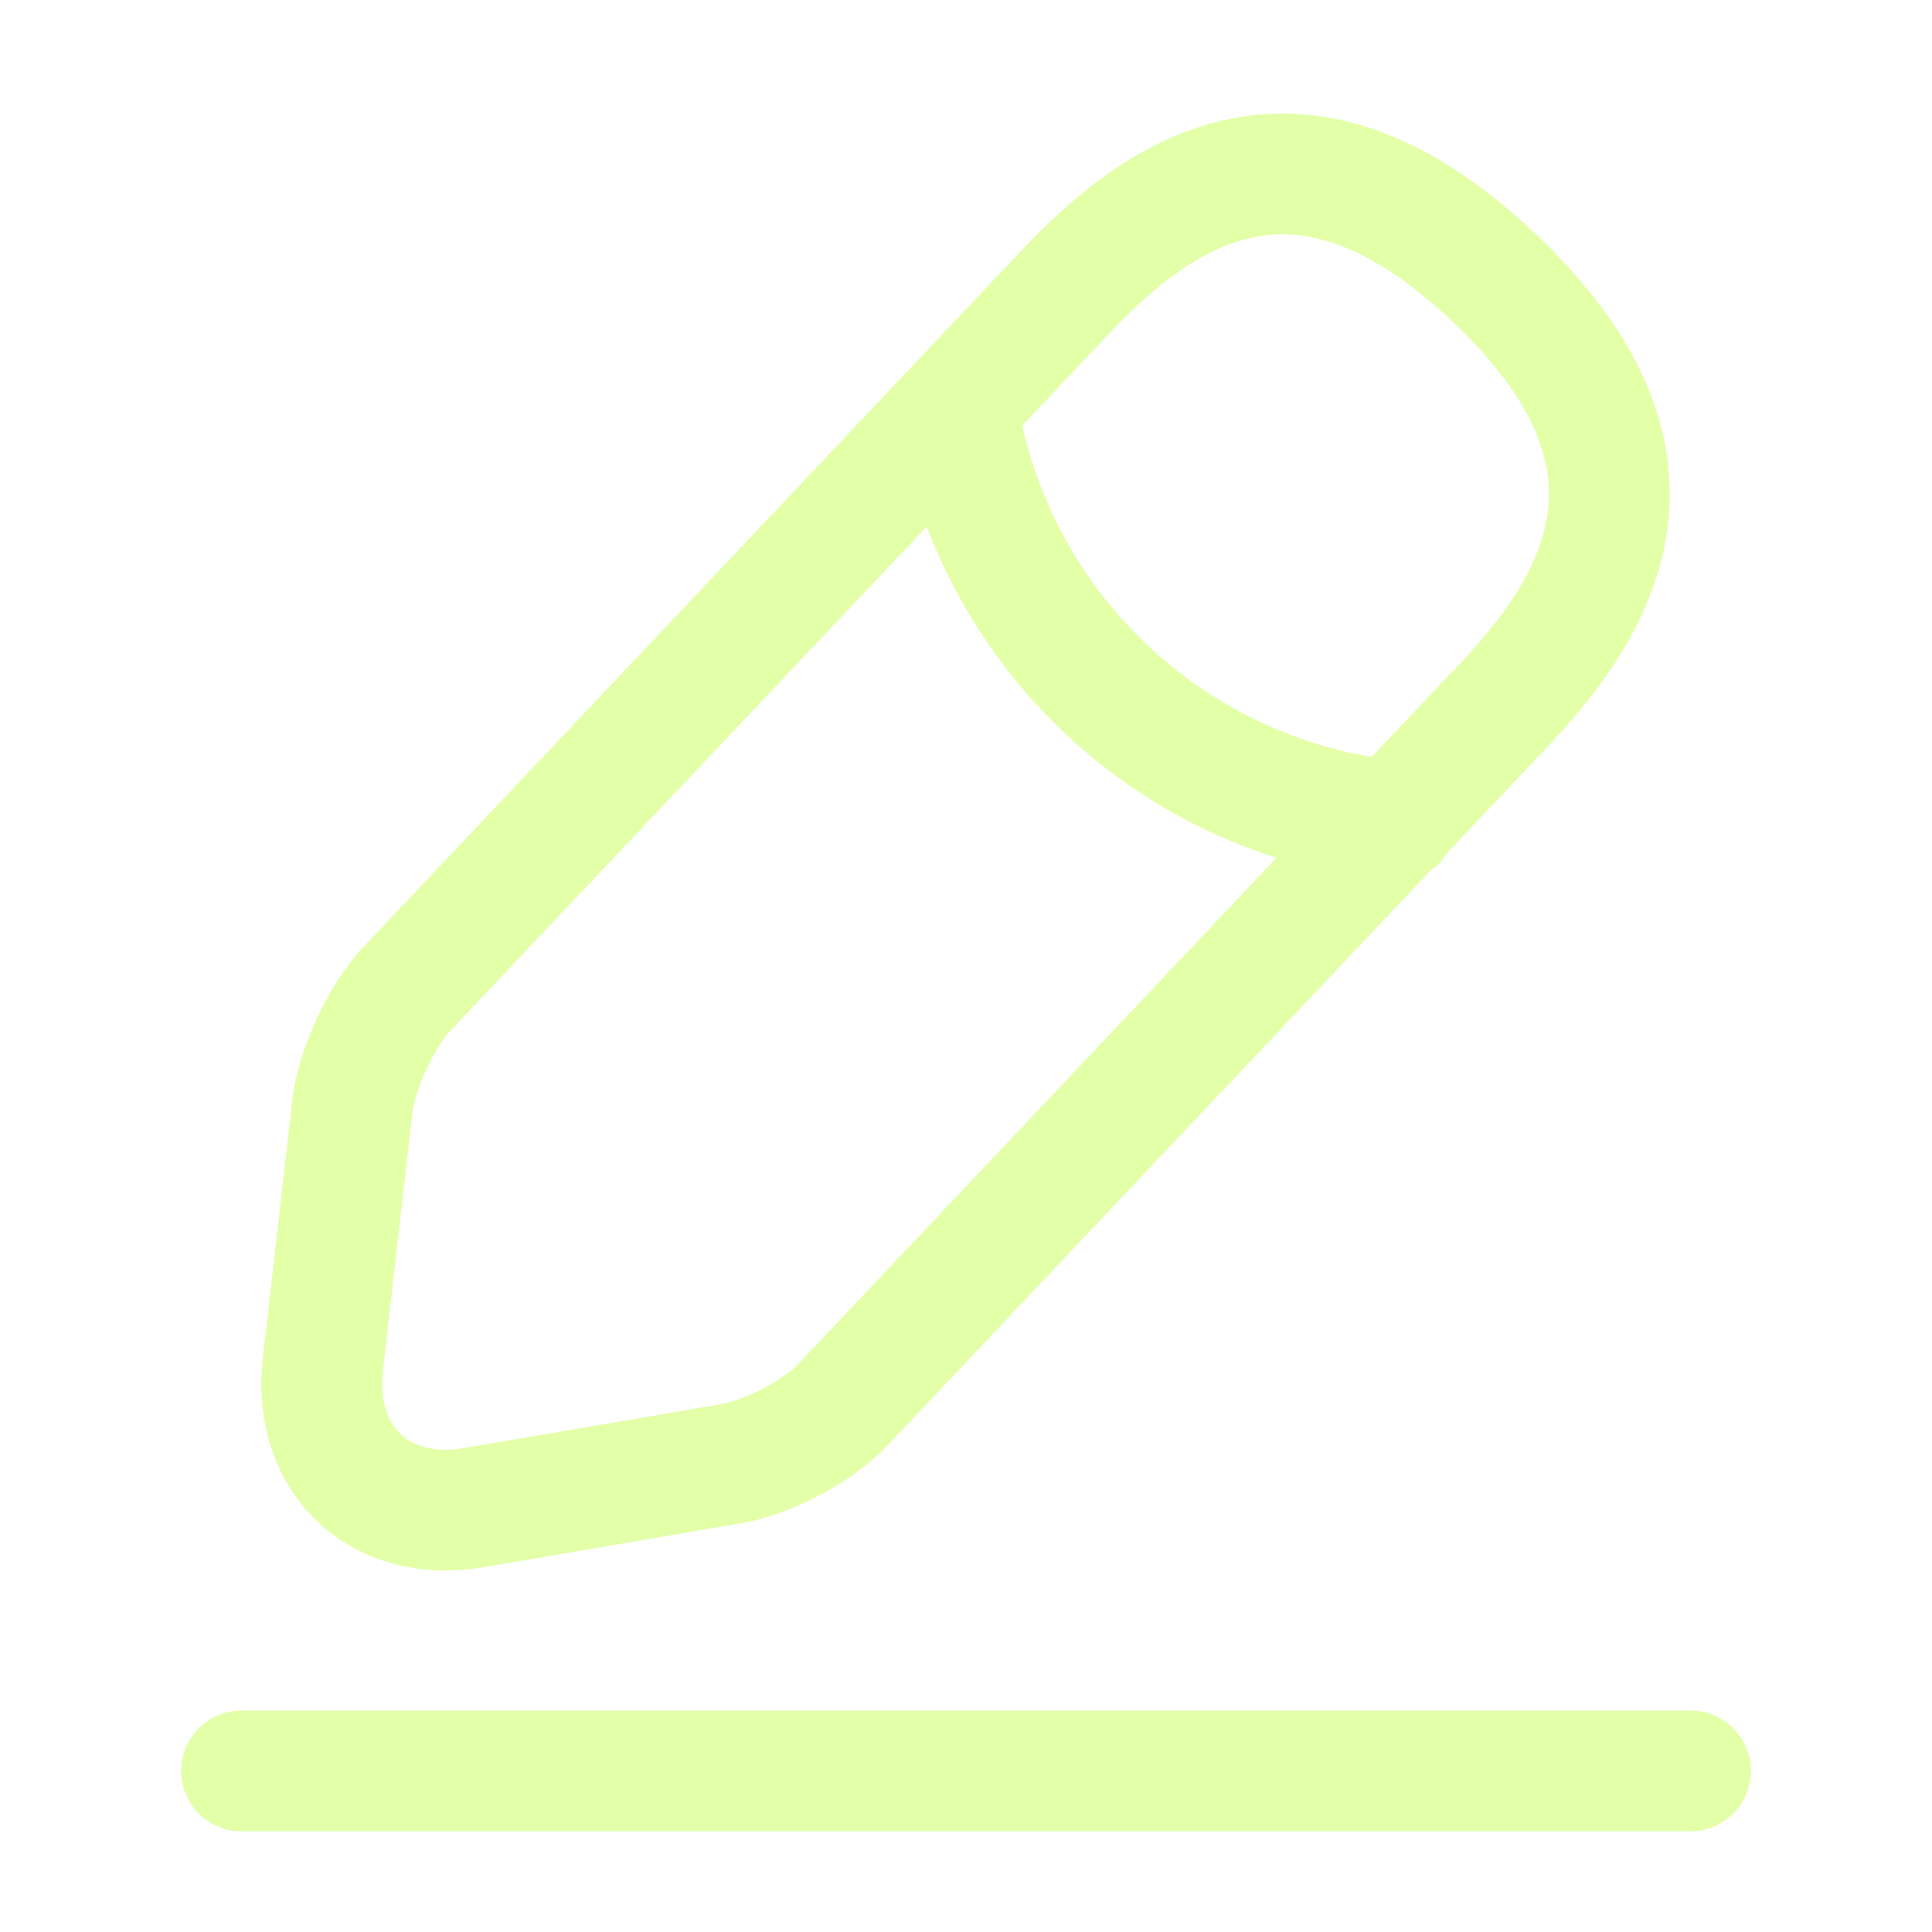
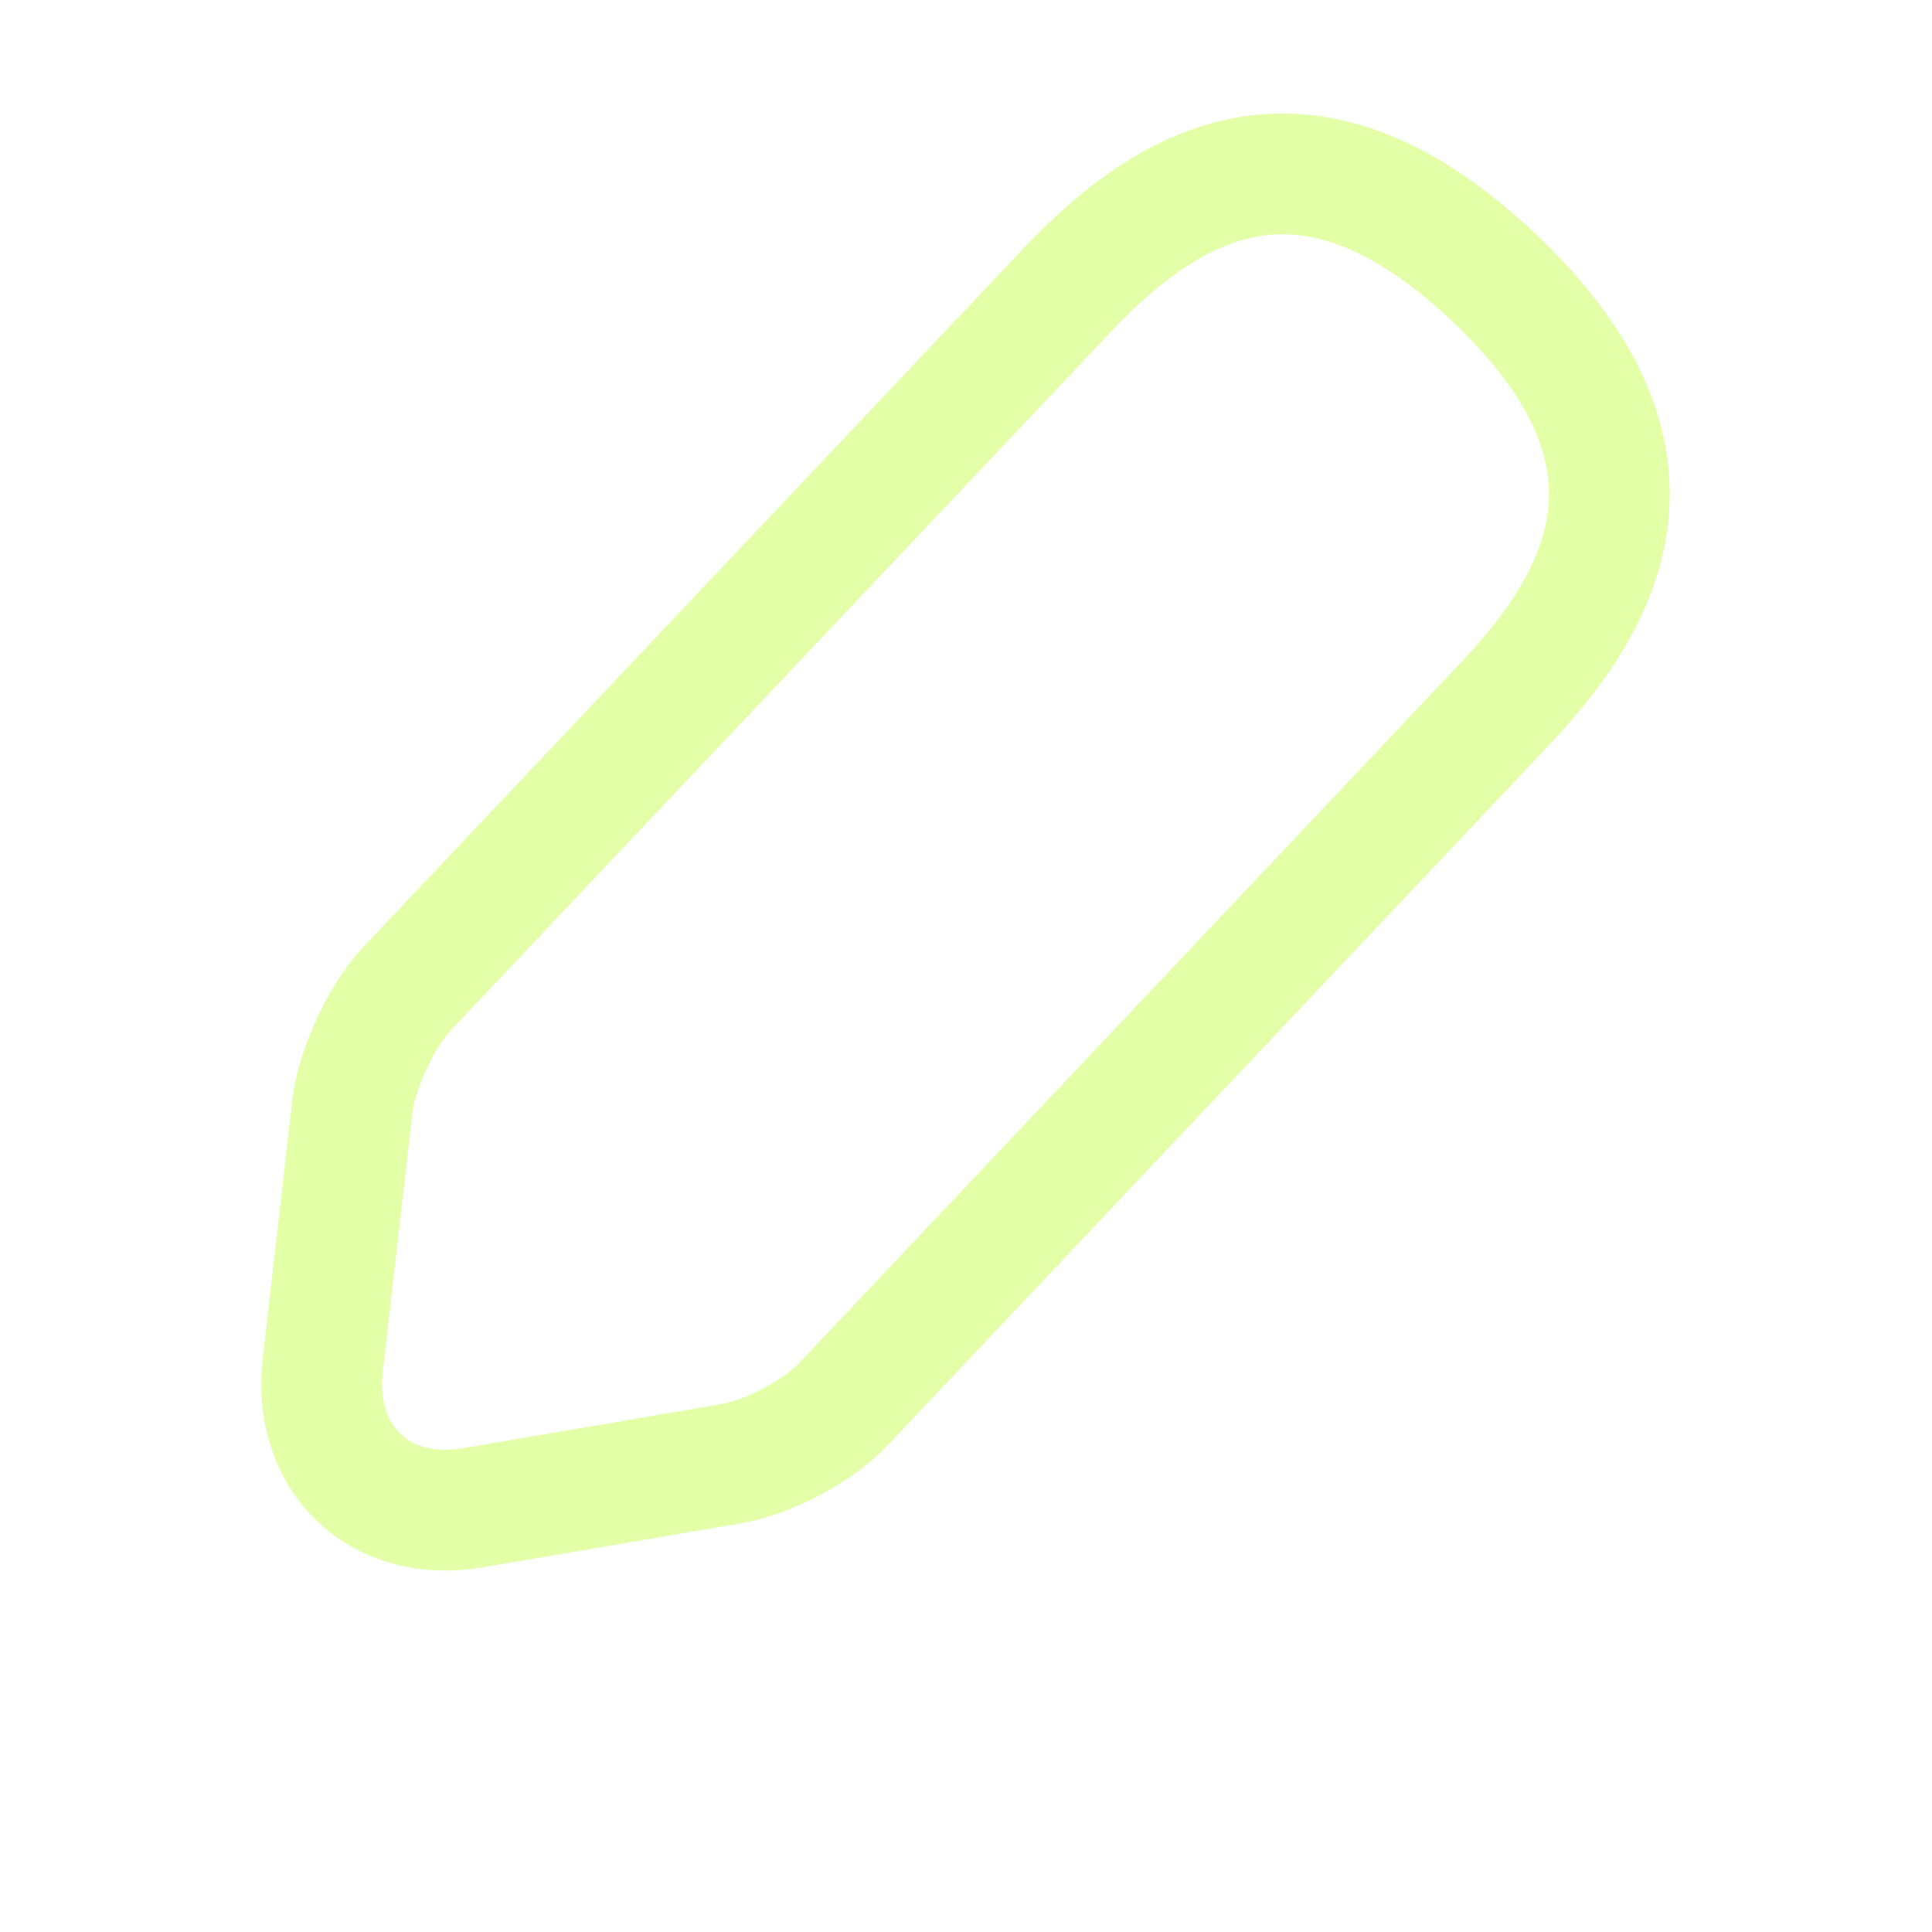
<svg xmlns="http://www.w3.org/2000/svg" width="16" height="16" fill="none">
  <path stroke="#E3FFA8" stroke-linecap="round" stroke-linejoin="round" stroke-miterlimit="10" d="M8.84 2.4 3.366 8.193c-.206.22-.406.653-.446.953l-.247 2.16c-.087.78.473 1.314 1.247 1.18l2.146-.366c.3-.053.72-.273.927-.5l5.473-5.794c.947-1 1.374-2.14-.1-3.533C10.9.913 9.786 1.4 8.84 2.4Z" />
-   <path stroke="#E3FFA8" stroke-linecap="round" stroke-linejoin="round" stroke-miterlimit="10" d="M7.927 3.367A4.084 4.084 0 0 0 11.56 6.8M2 14.666h12" />
+   <path stroke-linecap="round" stroke-linejoin="round" stroke-miterlimit="10" d="M7.927 3.367A4.084 4.084 0 0 0 11.56 6.8M2 14.666h12" />
</svg>
